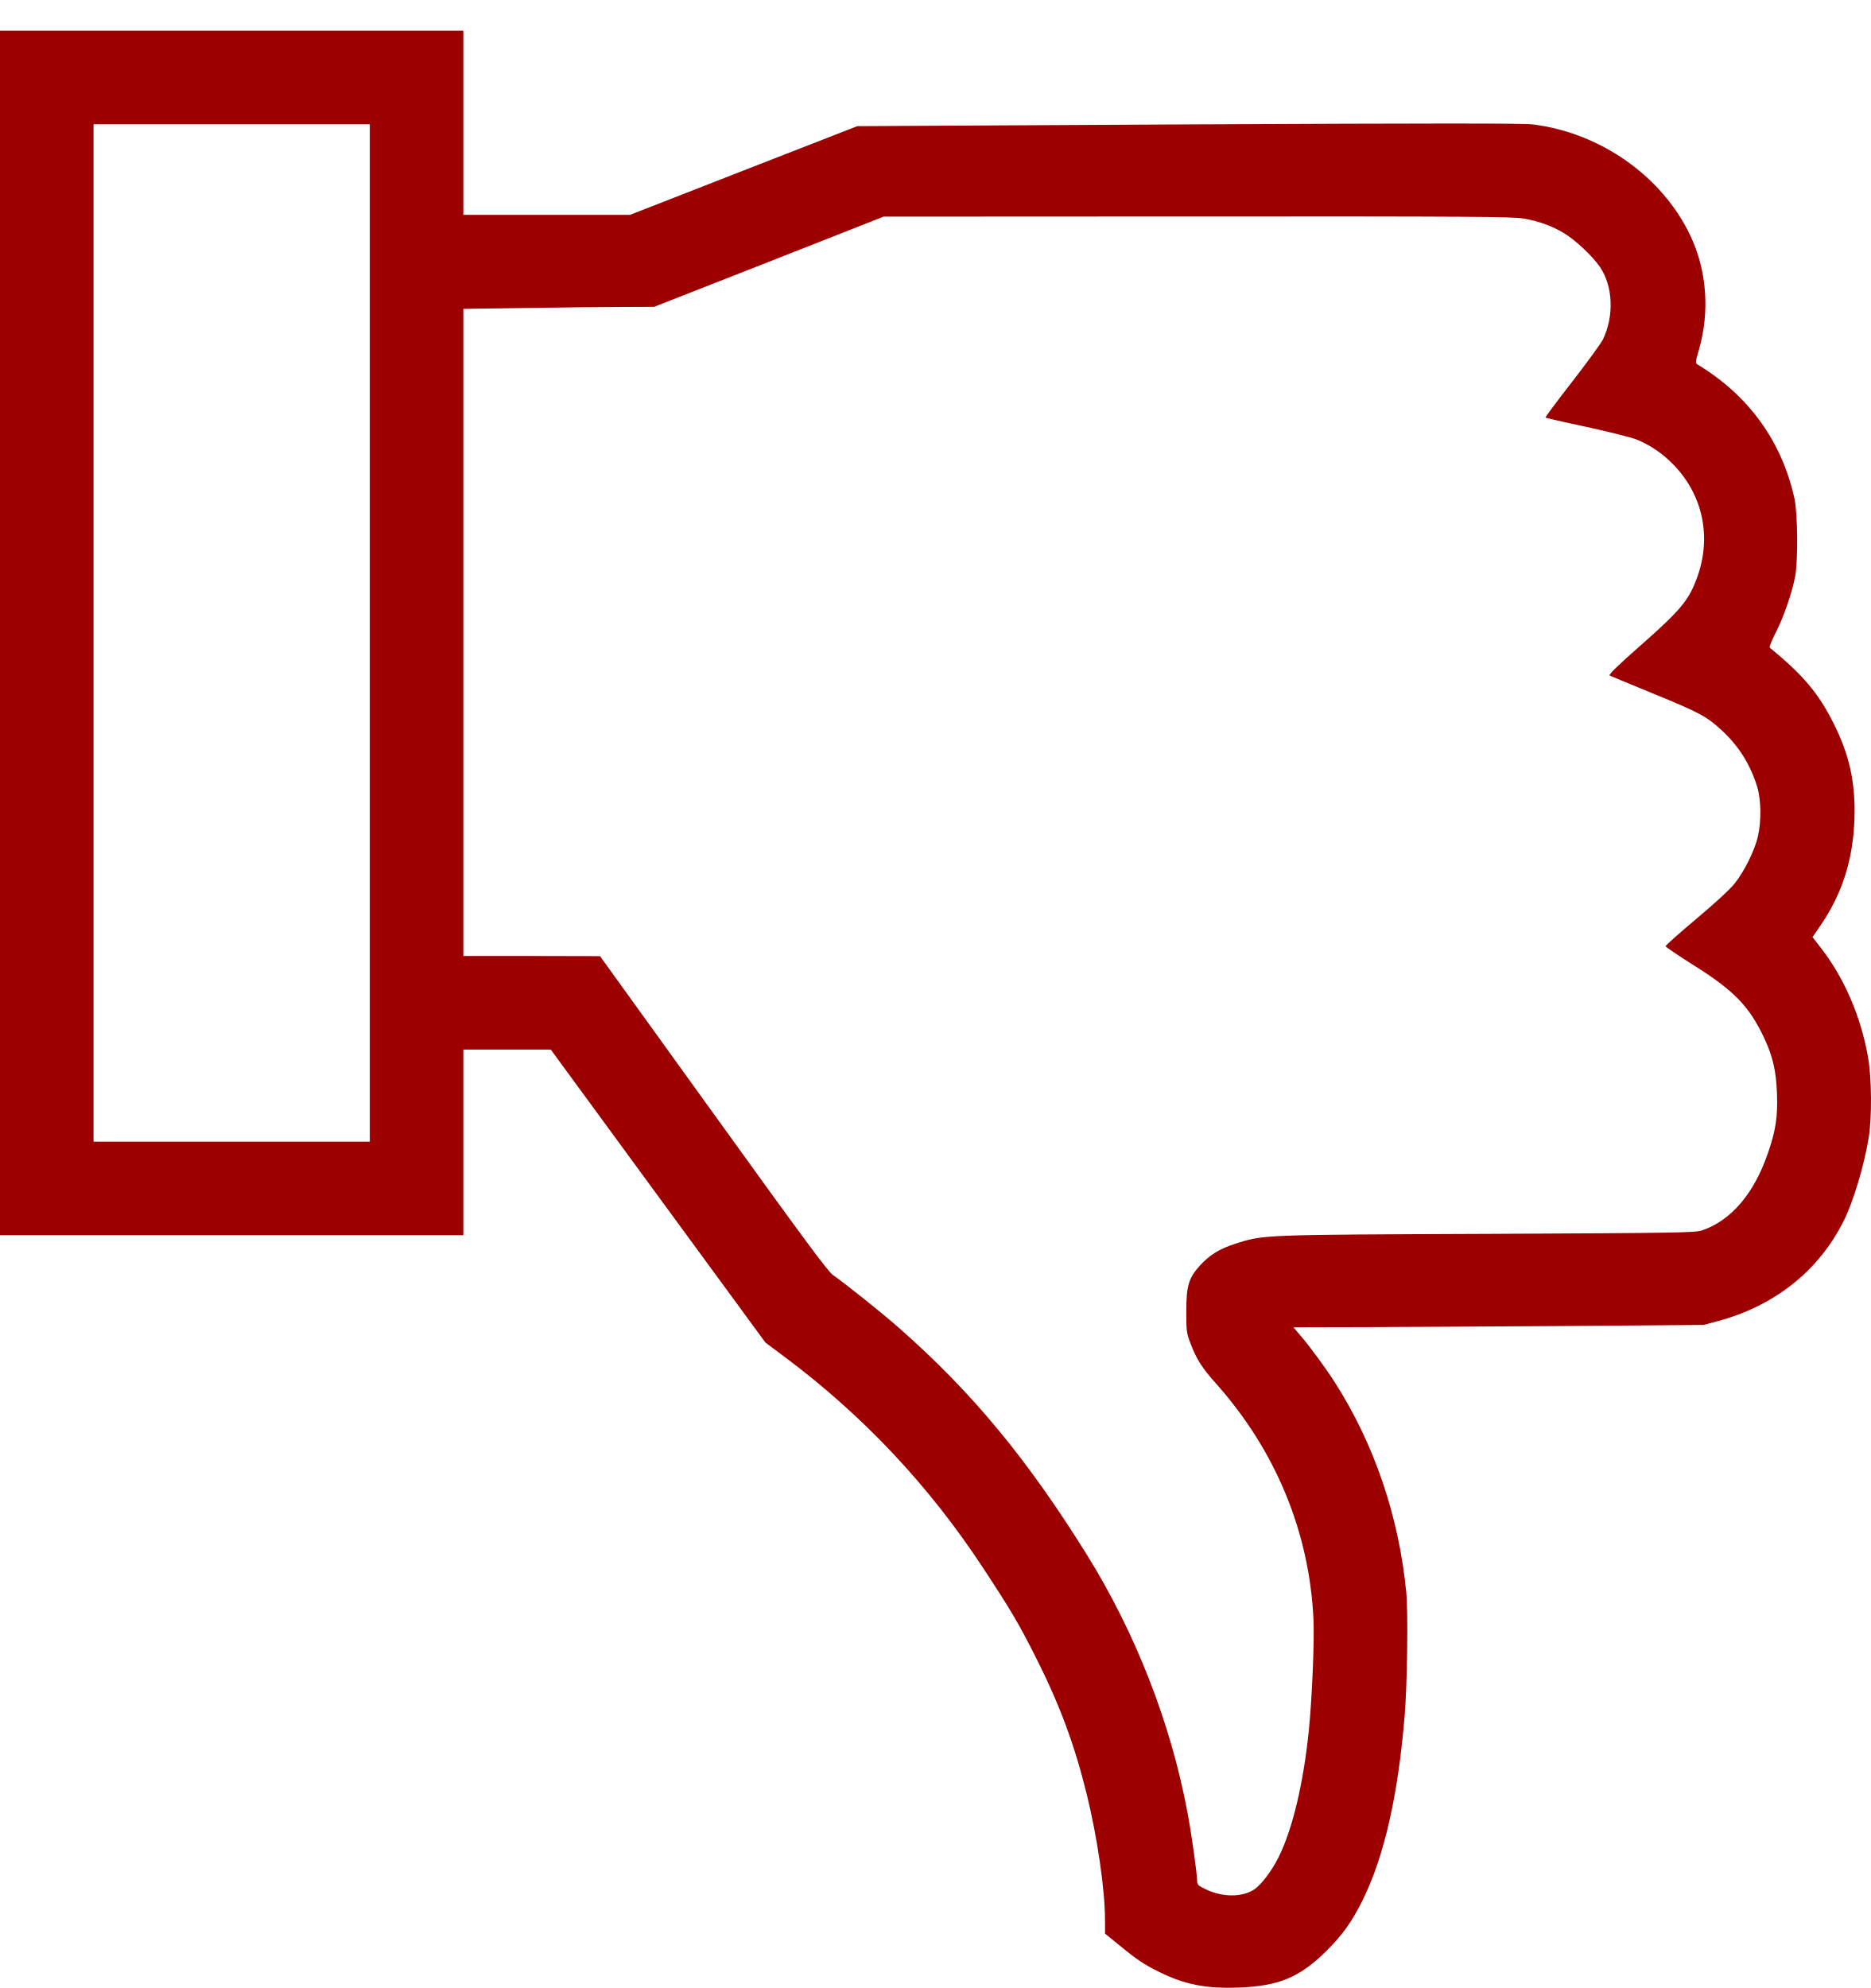
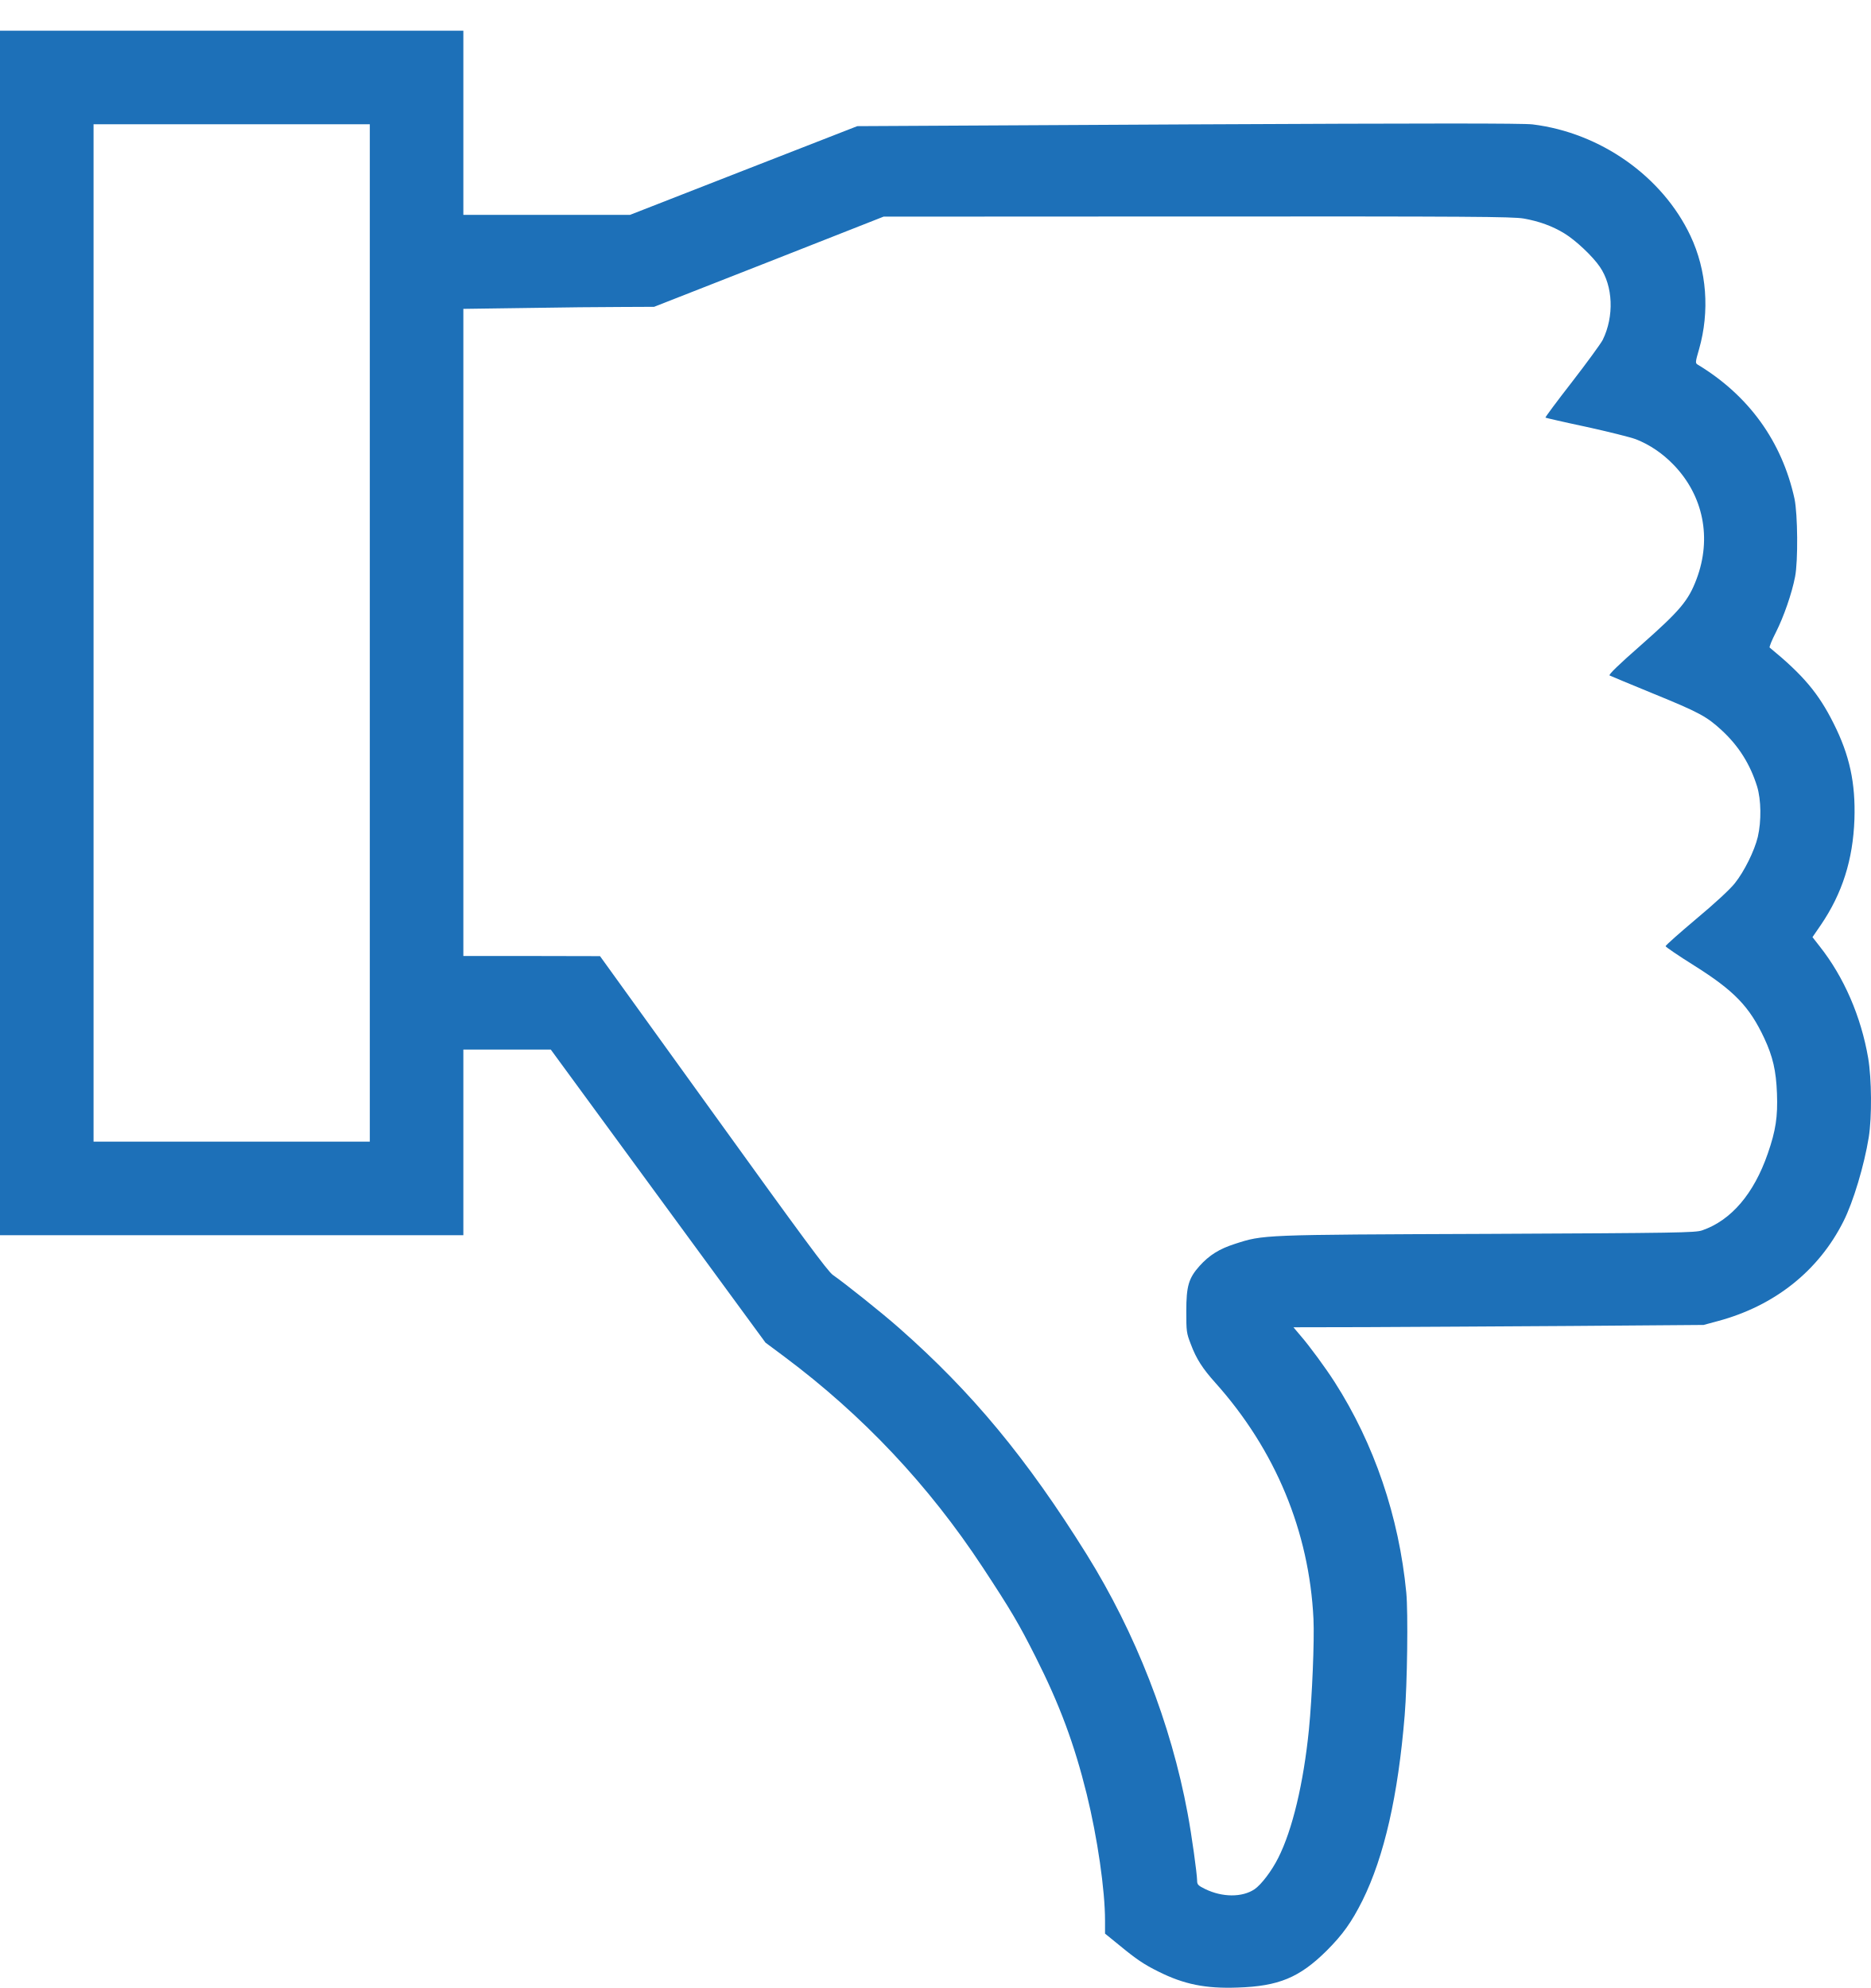
<svg xmlns="http://www.w3.org/2000/svg" version="1.0" width="16" height="17" viewBox="0 0 1280 1360" preserveAspectRatio="xMidYMid meet">
  <g transform="translate(0,1360) scale(0.1,-0.1)" fill="#000000" stroke="none">
-     <path d="M0 9270 l0 -4120 1585 0 1585 0 0 635 0 635 299 0 299 0 734 -1002 735 -1003 129 -96 c538 -402 988 -880 1357 -1441 196 -298 248 -387 362 -613 165 -327 265 -596 350 -940 73 -297 125 -655 125 -864 l0 -89 96 -78 c119 -98 169 -132 270 -182 174 -87 322 -117 541 -109 281 9 423 68 609 252 110 110 171 195 246 345 148 300 243 716 288 1265 18 216 24 706 11 840 -50 520 -220 1019 -490 1440 -60 94 -172 247 -233 317 l-49 58 493 1 c271 1 903 5 1403 8 l910 7 100 27 c386 104 687 343 857 682 67 132 142 383 173 575 22 139 20 399 -4 542 -49 285 -166 554 -331 763 l-50 64 57 83 c147 216 220 446 230 723 8 249 -33 439 -143 657 -103 206 -208 330 -437 518 -4 3 15 51 43 105 53 105 109 265 131 380 21 107 18 428 -4 533 -86 392 -313 707 -663 918 -16 10 -16 16 10 105 74 259 53 539 -59 776 -192 406 -615 705 -1080 762 -66 8 -695 8 -2355 0 l-2265 -12 -777 -303 -778 -304 -570 0 -570 0 0 630 0 630 -1585 0 -1585 0 0 -4120z m2530 0 l0 -3480 -945 0 -945 0 0 3480 0 3480 945 0 945 0 0 -3480z m7894 2835 c104 -18 198 -52 279 -102 76 -46 193 -156 242 -228 91 -132 99 -339 20 -500 -14 -27 -109 -157 -211 -289 -102 -131 -183 -240 -181 -243 3 -2 128 -31 279 -63 150 -33 303 -71 340 -85 94 -37 182 -96 258 -175 204 -211 262 -502 157 -781 -56 -149 -113 -216 -380 -452 -153 -134 -224 -203 -215 -208 7 -4 141 -59 296 -123 316 -129 368 -157 471 -252 117 -108 195 -233 242 -384 28 -91 30 -237 5 -345 -23 -96 -93 -237 -157 -317 -32 -41 -138 -139 -264 -244 -115 -97 -210 -181 -210 -187 0 -5 88 -65 195 -132 275 -173 378 -280 480 -497 59 -127 81 -222 87 -378 6 -159 -8 -254 -63 -412 -95 -275 -251 -457 -449 -525 -46 -16 -163 -18 -1465 -24 -1559 -6 -1535 -5 -1733 -69 -106 -34 -174 -77 -240 -150 -75 -84 -91 -138 -91 -310 0 -138 1 -149 31 -226 37 -99 80 -166 168 -264 410 -458 642 -1016 671 -1615 7 -147 -9 -531 -31 -756 -37 -369 -113 -687 -210 -879 -45 -90 -117 -184 -163 -215 -85 -56 -220 -55 -337 2 -49 24 -55 31 -55 58 -1 50 -37 311 -65 460 -114 615 -356 1234 -691 1772 -410 657 -783 1108 -1284 1549 -114 101 -370 305 -452 362 -34 23 -213 266 -818 1106 l-775 1075 -467 1 -468 0 0 2213 0 2214 428 6 c235 4 528 7 652 7 l225 1 785 308 785 309 2146 1 c1868 1 2158 -1 2233 -14z" fill="#9C0000" />
+     <path d="M0 9270 l0 -4120 1585 0 1585 0 0 635 0 635 299 0 299 0 734 -1002 735 -1003 129 -96 c538 -402 988 -880 1357 -1441 196 -298 248 -387 362 -613 165 -327 265 -596 350 -940 73 -297 125 -655 125 -864 l0 -89 96 -78 c119 -98 169 -132 270 -182 174 -87 322 -117 541 -109 281 9 423 68 609 252 110 110 171 195 246 345 148 300 243 716 288 1265 18 216 24 706 11 840 -50 520 -220 1019 -490 1440 -60 94 -172 247 -233 317 l-49 58 493 1 c271 1 903 5 1403 8 l910 7 100 27 c386 104 687 343 857 682 67 132 142 383 173 575 22 139 20 399 -4 542 -49 285 -166 554 -331 763 l-50 64 57 83 c147 216 220 446 230 723 8 249 -33 439 -143 657 -103 206 -208 330 -437 518 -4 3 15 51 43 105 53 105 109 265 131 380 21 107 18 428 -4 533 -86 392 -313 707 -663 918 -16 10 -16 16 10 105 74 259 53 539 -59 776 -192 406 -615 705 -1080 762 -66 8 -695 8 -2355 0 l-2265 -12 -777 -303 -778 -304 -570 0 -570 0 0 630 0 630 -1585 0 -1585 0 0 -4120z m2530 0 l0 -3480 -945 0 -945 0 0 3480 0 3480 945 0 945 0 0 -3480z m7894 2835 c104 -18 198 -52 279 -102 76 -46 193 -156 242 -228 91 -132 99 -339 20 -500 -14 -27 -109 -157 -211 -289 -102 -131 -183 -240 -181 -243 3 -2 128 -31 279 -63 150 -33 303 -71 340 -85 94 -37 182 -96 258 -175 204 -211 262 -502 157 -781 -56 -149 -113 -216 -380 -452 -153 -134 -224 -203 -215 -208 7 -4 141 -59 296 -123 316 -129 368 -157 471 -252 117 -108 195 -233 242 -384 28 -91 30 -237 5 -345 -23 -96 -93 -237 -157 -317 -32 -41 -138 -139 -264 -244 -115 -97 -210 -181 -210 -187 0 -5 88 -65 195 -132 275 -173 378 -280 480 -497 59 -127 81 -222 87 -378 6 -159 -8 -254 -63 -412 -95 -275 -251 -457 -449 -525 -46 -16 -163 -18 -1465 -24 -1559 -6 -1535 -5 -1733 -69 -106 -34 -174 -77 -240 -150 -75 -84 -91 -138 -91 -310 0 -138 1 -149 31 -226 37 -99 80 -166 168 -264 410 -458 642 -1016 671 -1615 7 -147 -9 -531 -31 -756 -37 -369 -113 -687 -210 -879 -45 -90 -117 -184 -163 -215 -85 -56 -220 -55 -337 2 -49 24 -55 31 -55 58 -1 50 -37 311 -65 460 -114 615 -356 1234 -691 1772 -410 657 -783 1108 -1284 1549 -114 101 -370 305 -452 362 -34 23 -213 266 -818 1106 l-775 1075 -467 1 -468 0 0 2213 0 2214 428 6 c235 4 528 7 652 7 l225 1 785 308 785 309 2146 1 c1868 1 2158 -1 2233 -14z" fill="#1D70B8" />
  </g>
</svg>
